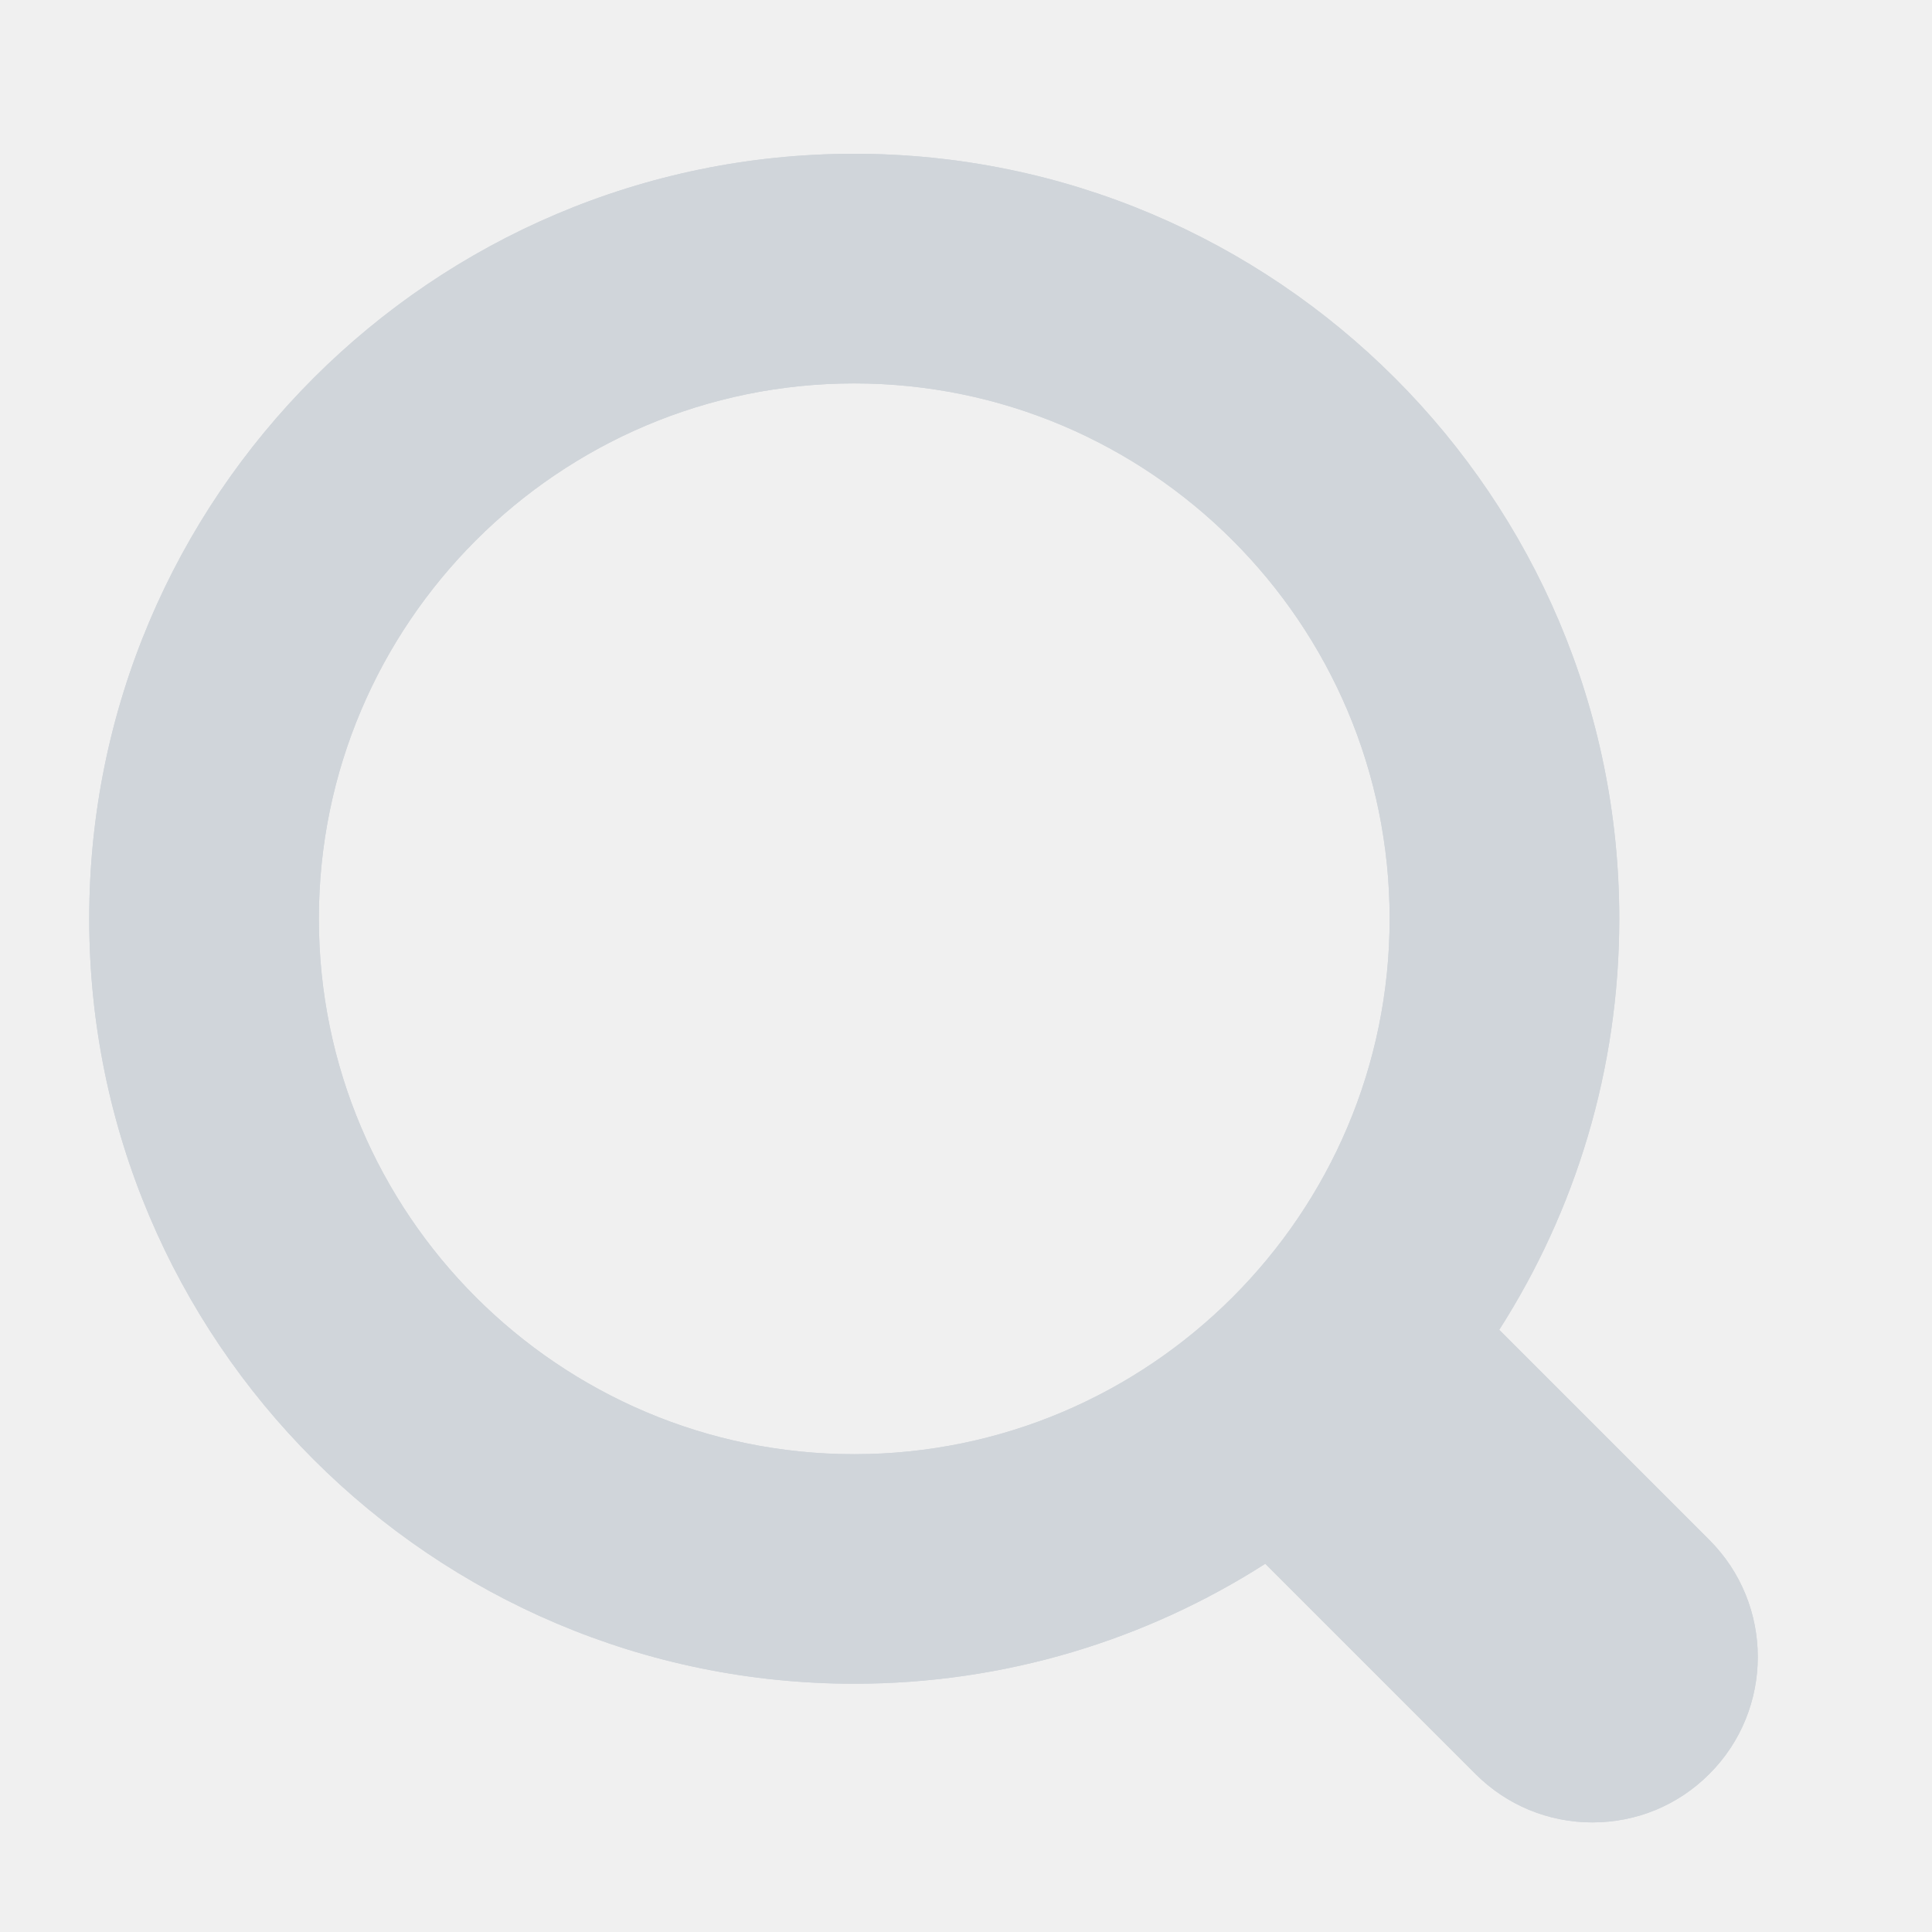
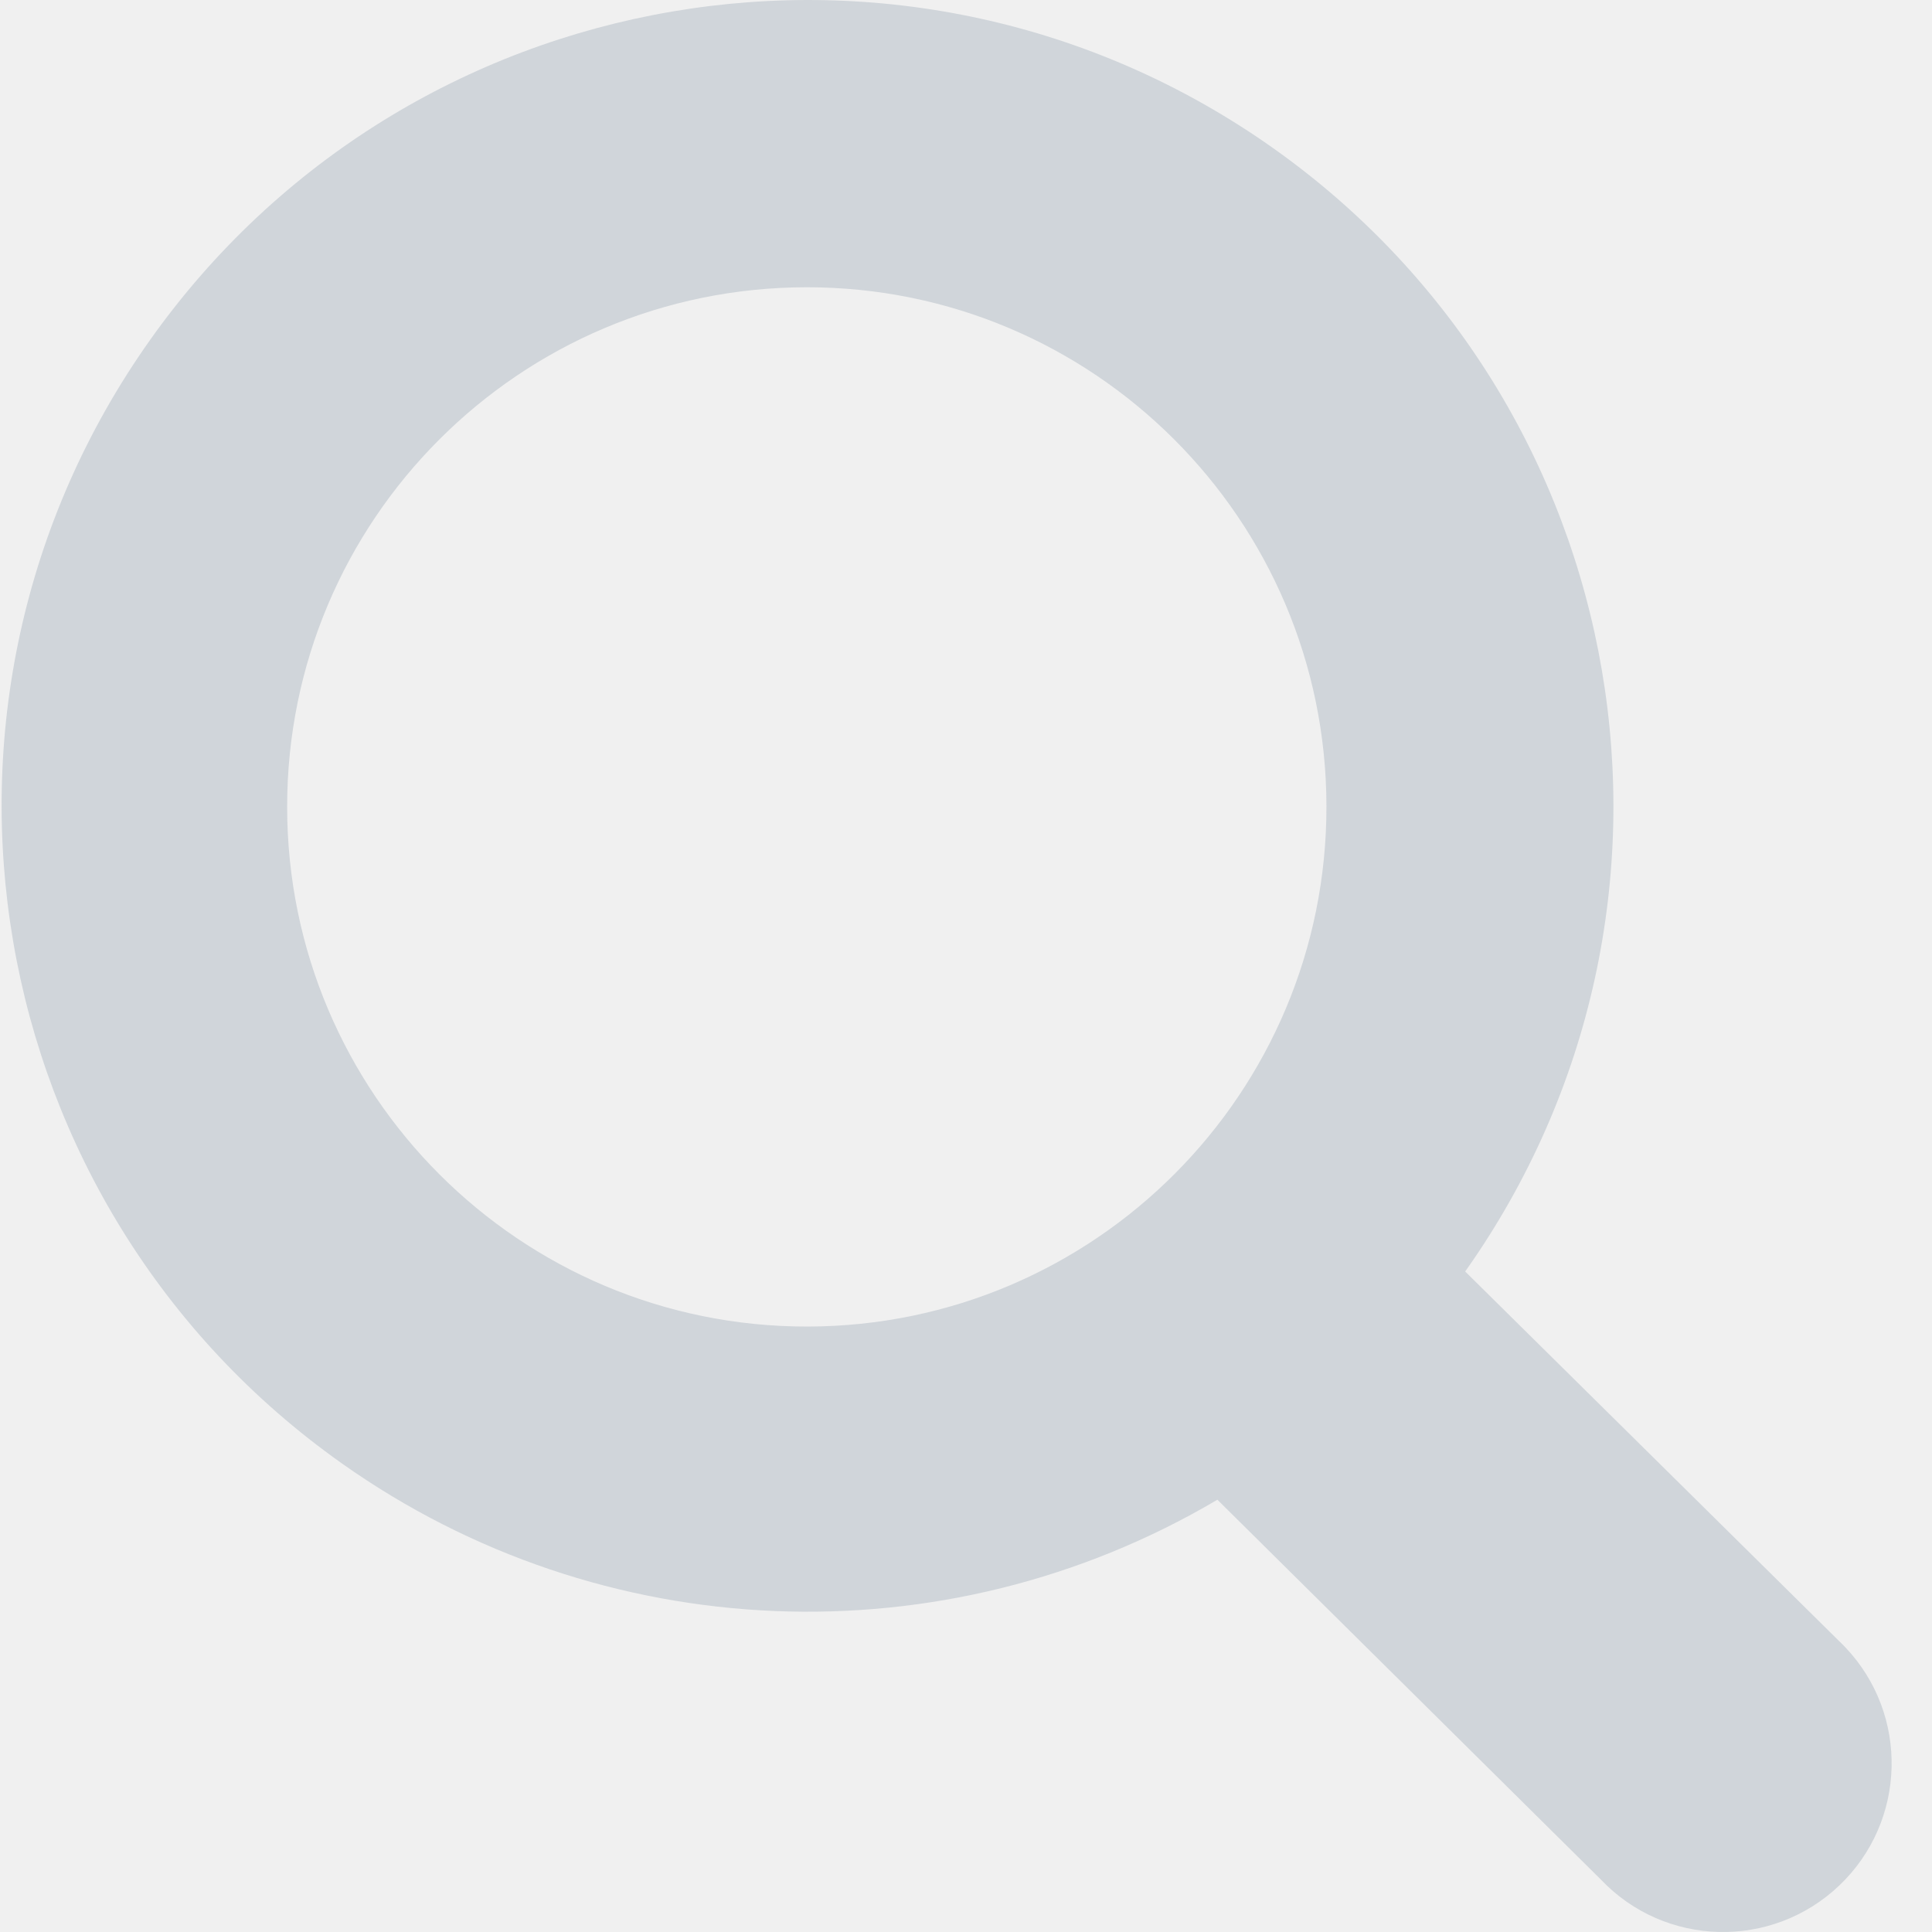
- <svg xmlns="http://www.w3.org/2000/svg" width="22" height="22" viewBox="0 0 22 22" fill="none">
-   <path fill-rule="evenodd" clip-rule="evenodd" d="M17.072 15.143C17.937 13.79 18.439 12.184 18.439 10.462C18.439 5.659 14.531 1.751 9.727 1.751C4.924 1.751 1.016 5.659 1.016 10.462C1.016 15.266 4.924 19.173 9.727 19.173C11.449 19.173 13.055 18.672 14.408 17.807L16.801 20.2C17.157 20.556 17.63 20.752 18.133 20.752C18.637 20.752 19.11 20.556 19.465 20.2C20.2 19.466 20.2 18.27 19.465 17.536L17.072 15.143ZM9.727 4.366C13.089 4.366 15.824 7.1 15.824 10.462C15.824 13.824 13.089 16.559 9.727 16.559C6.366 16.559 3.631 13.824 3.631 10.462C3.631 7.1 6.366 4.366 9.727 4.366Z" fill="#D0D5DA" />
-   <mask id="mask0" mask-type="alpha" maskUnits="userSpaceOnUse" x="1" y="1" width="20" height="20">
-     <path fill-rule="evenodd" clip-rule="evenodd" d="M17.072 15.143C17.937 13.79 18.439 12.184 18.439 10.462C18.439 5.659 14.531 1.751 9.727 1.751C4.924 1.751 1.016 5.659 1.016 10.462C1.016 15.266 4.924 19.173 9.727 19.173C11.449 19.173 13.055 18.672 14.408 17.807L16.801 20.2C17.157 20.556 17.63 20.752 18.133 20.752C18.637 20.752 19.11 20.556 19.465 20.2C20.2 19.466 20.2 18.27 19.465 17.536L17.072 15.143ZM9.727 4.366C13.089 4.366 15.824 7.1 15.824 10.462C15.824 13.824 13.089 16.559 9.727 16.559C6.366 16.559 3.631 13.824 3.631 10.462C3.631 7.1 6.366 4.366 9.727 4.366Z" fill="white" />
-   </mask>
-   <g mask="url(#mask0)">
-     <rect width="22" height="22" fill="#D0D5DA" />
-   </g>
+ <svg xmlns="http://www.w3.org/2000/svg" width="16" height="16" viewBox="0 0 16 16" fill="none">
+   <path fill-rule="evenodd" clip-rule="evenodd" d="M10.544 1.227C13.552 3.357 14.264 7.522 12.134 10.53L15.231 13.591C15.249 13.608 15.265 13.624 15.282 13.642C15.813 14.201 15.79 15.085 15.231 15.616C14.672 16.147 13.788 16.125 13.257 15.565L10.082 12.42C7.817 13.758 4.979 13.64 2.832 12.12C-0.177 9.991 -0.889 5.826 1.241 2.818C3.371 -0.19 7.536 -0.902 10.544 1.227ZM2.378 6.684C2.38 9.061 4.307 10.987 6.684 10.986H6.687C9.065 10.982 10.989 9.052 10.985 6.675C10.981 4.301 9.054 2.378 6.681 2.379C4.303 2.38 2.377 4.307 2.378 6.684Z" fill="#D0D5DA" />
</svg>
